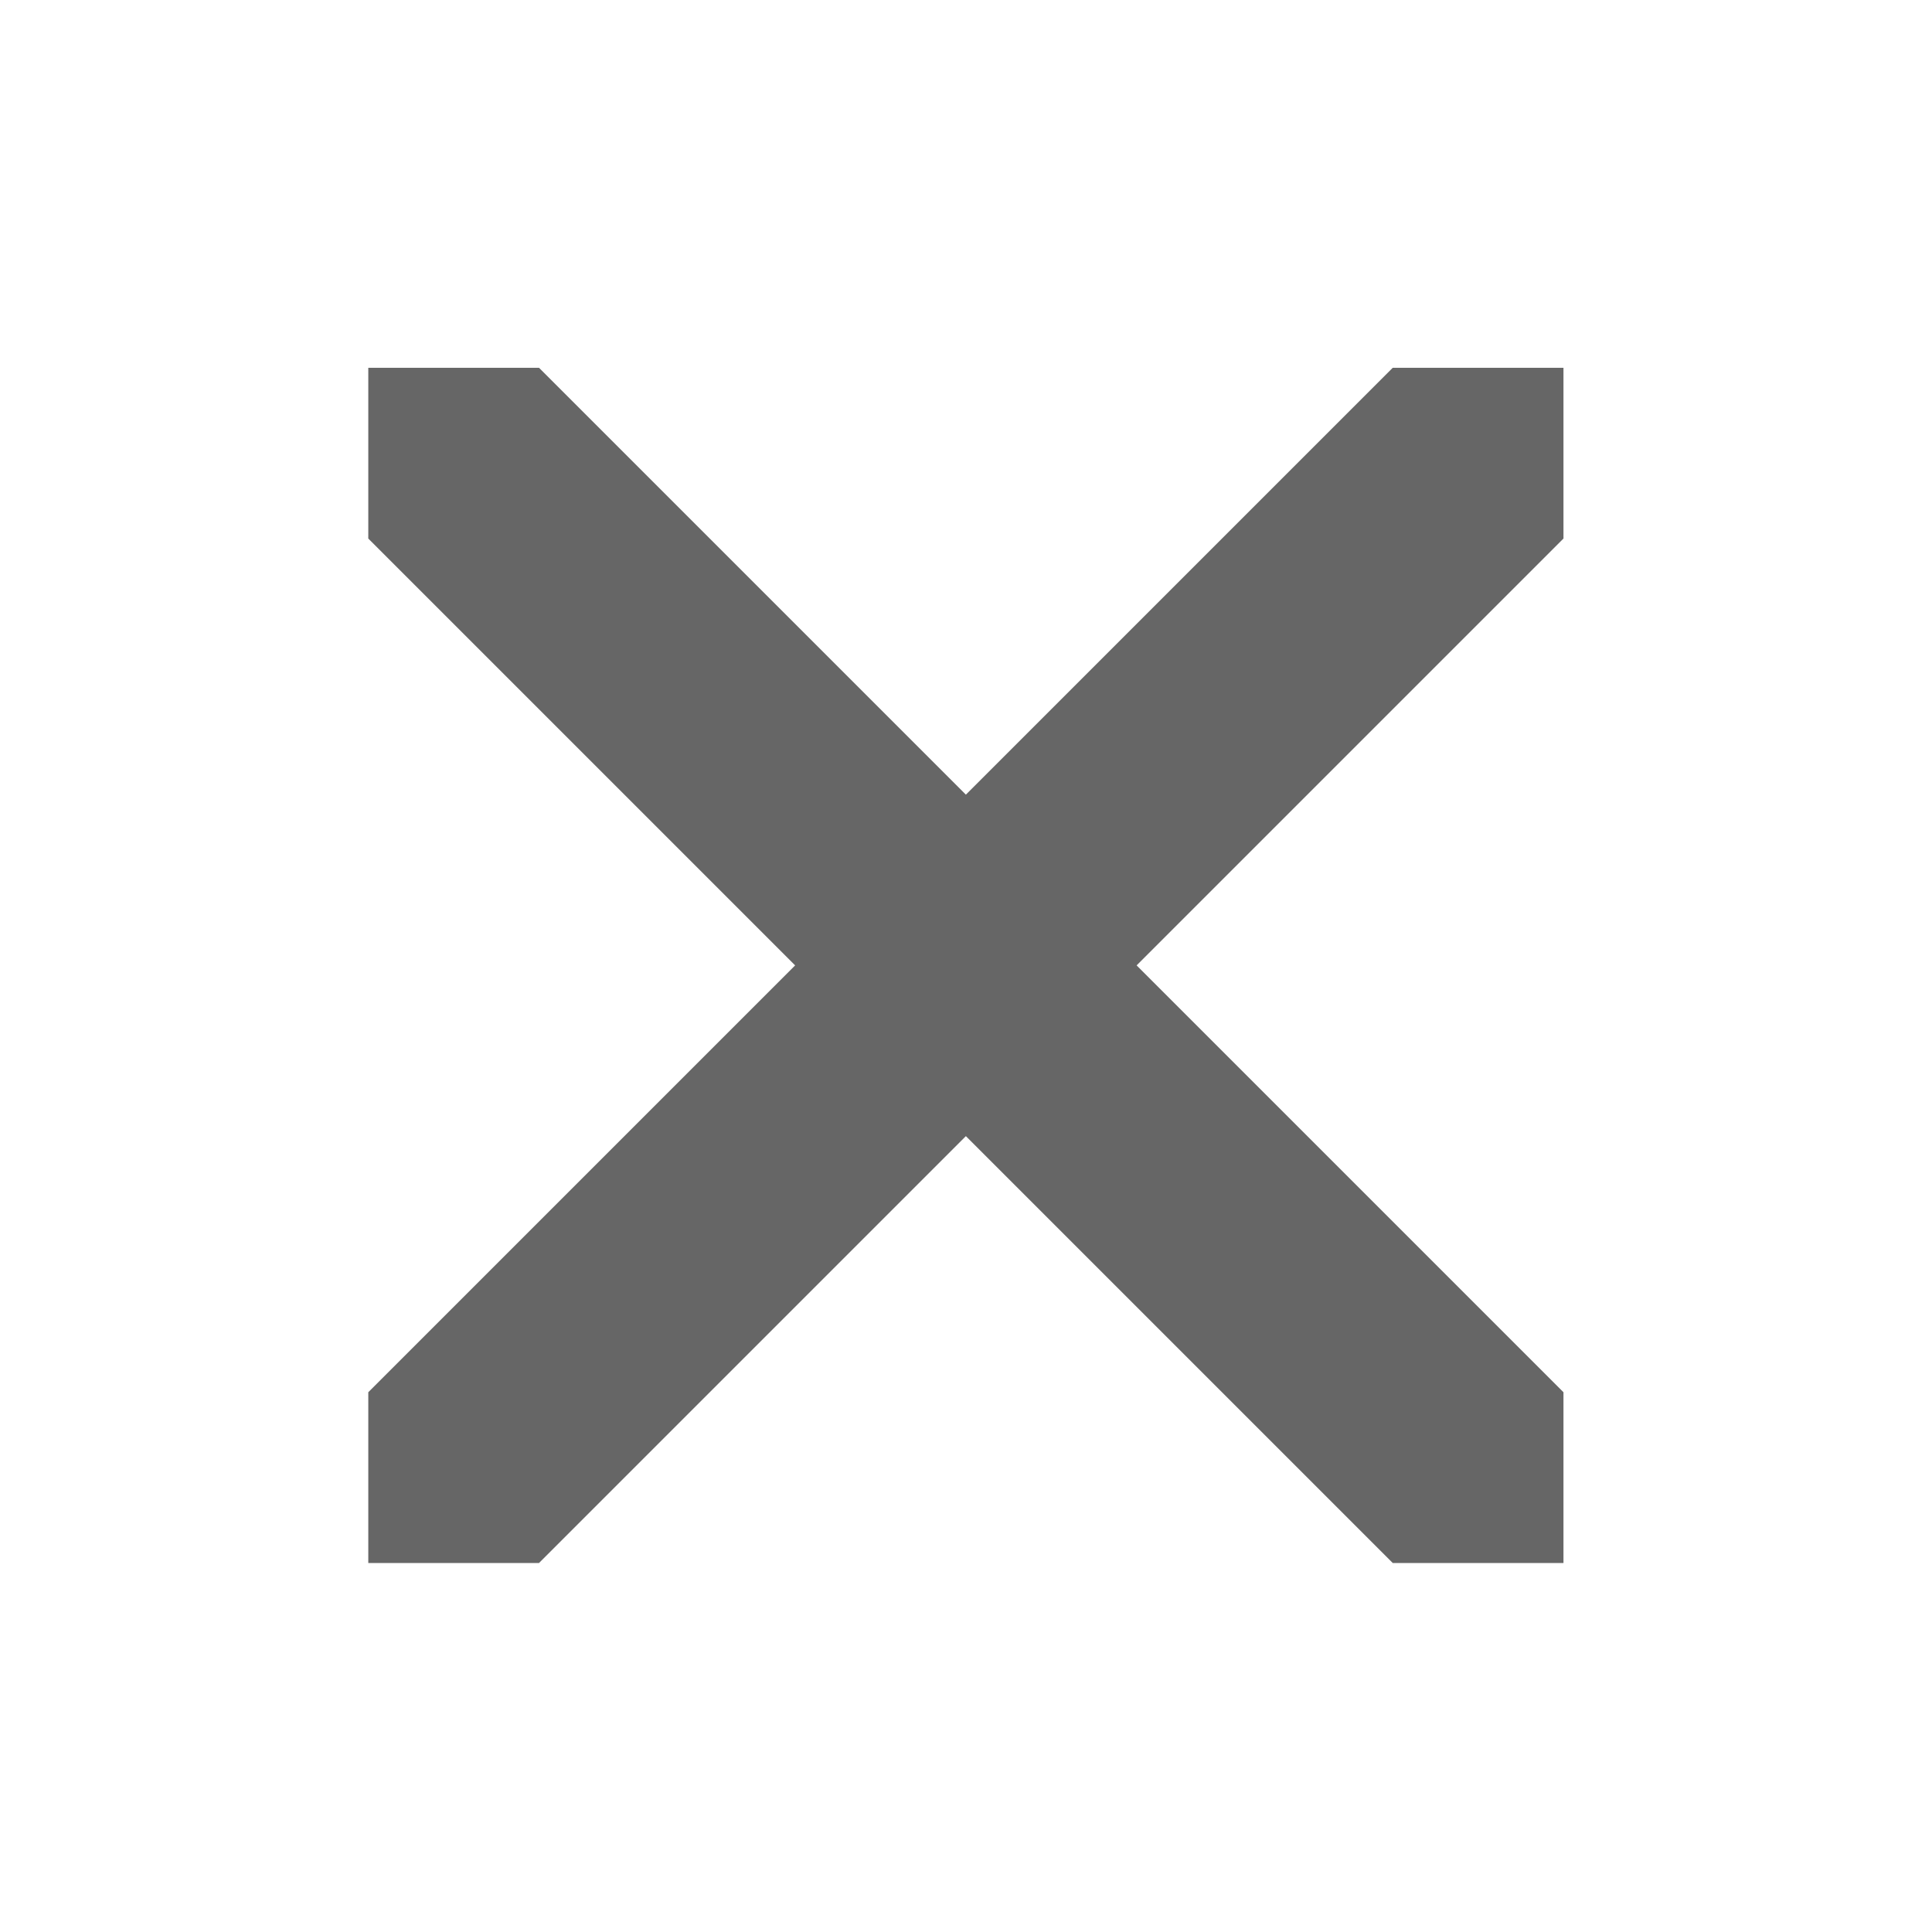
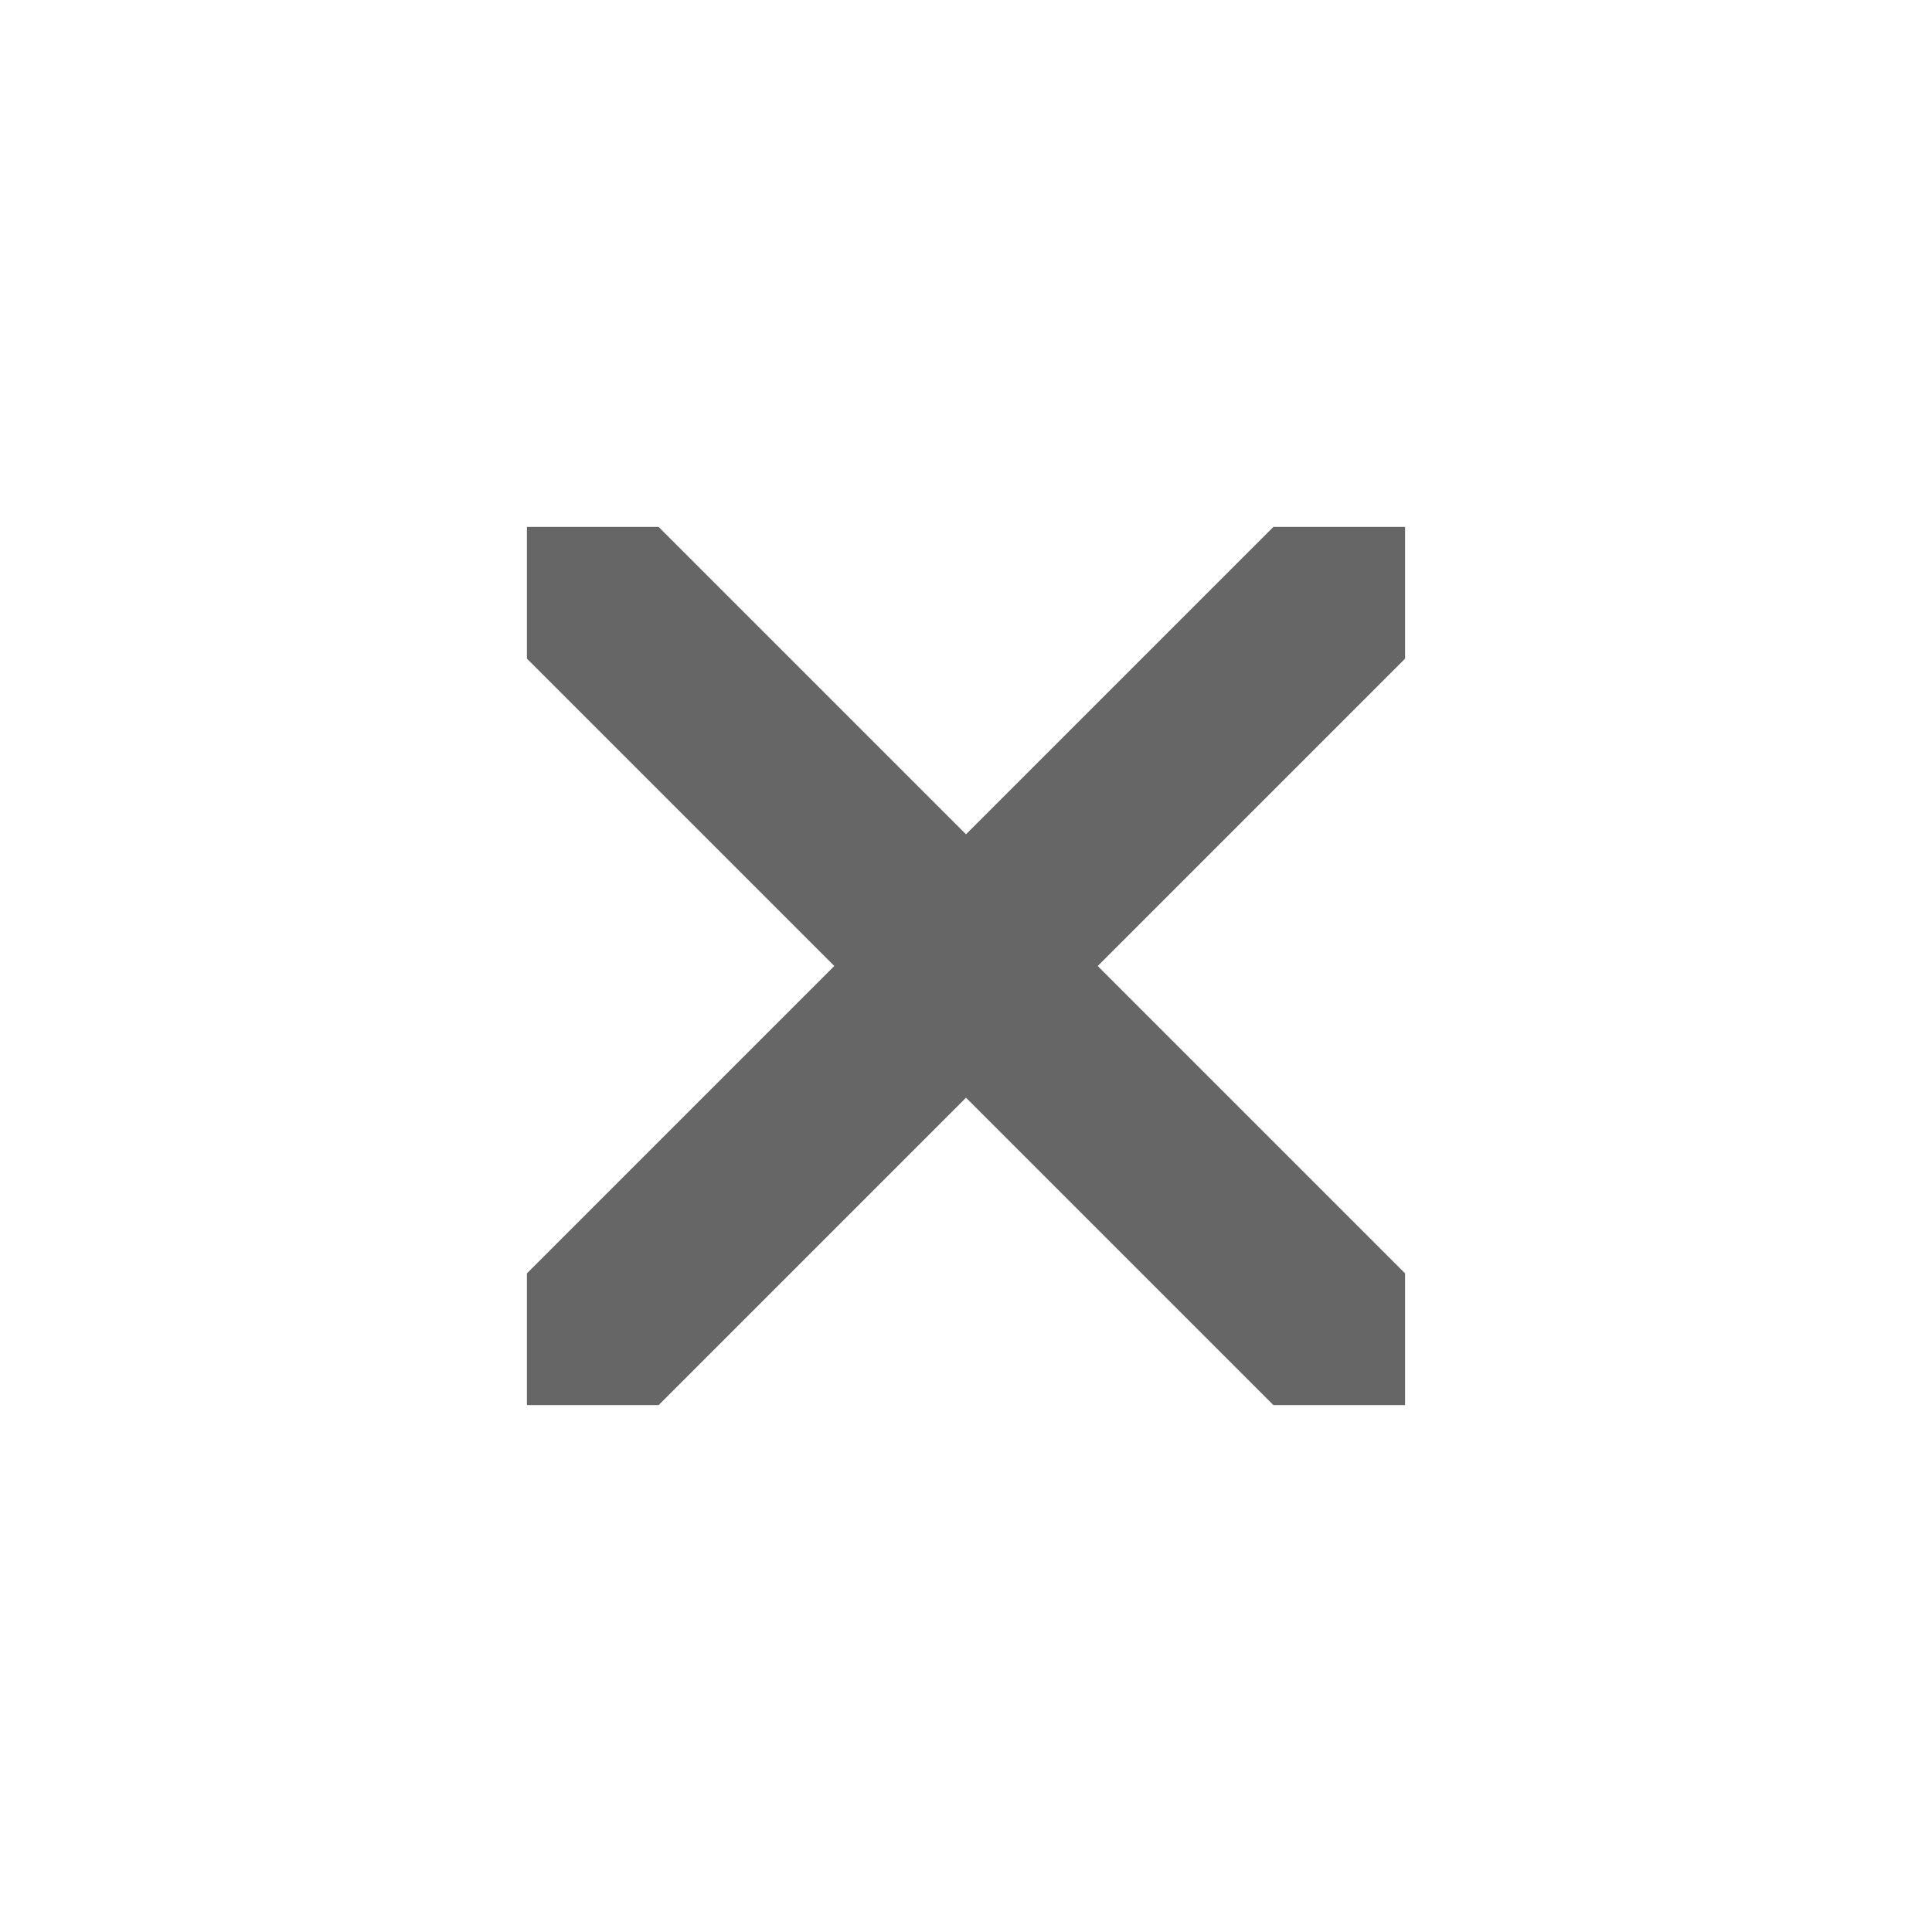
- <svg xmlns="http://www.w3.org/2000/svg" width="16" height="16" enable-background="new" version="1.0">
-   <g transform="translate(0,-284)">
-     <path d="m3.05 288.46 3.535 3.535-3.535 3.535v1.414h1.414l3.535-3.535 3.535 3.535h1.414v-1.414l-3.535-3.535 3.535-3.535v-1.414h-1.414l-3.535 3.535-3.535-3.535h-1.414z" color="#000000" color-rendering="auto" enable-background="accumulate" fill="#000000" image-rendering="auto" opacity=".6" shape-rendering="auto" solid-color="#000000" style="isolation:auto;mix-blend-mode:normal" />
-   </g>
+ <svg xmlns="http://www.w3.org/2000/svg" width="22" height="22" version="1.0">
+   <path d="m6 7.5 3.5 3.5-3.5 3.5v1.5h1.5l3.5-3.5 3.5 3.5h1.5v-1.5l-3.5-3.5 3.5-3.5v-1.5h-1.5l-3.5 3.5-3.5-3.5h-1.5z" fill="#000000" opacity=".6" />
</svg>
